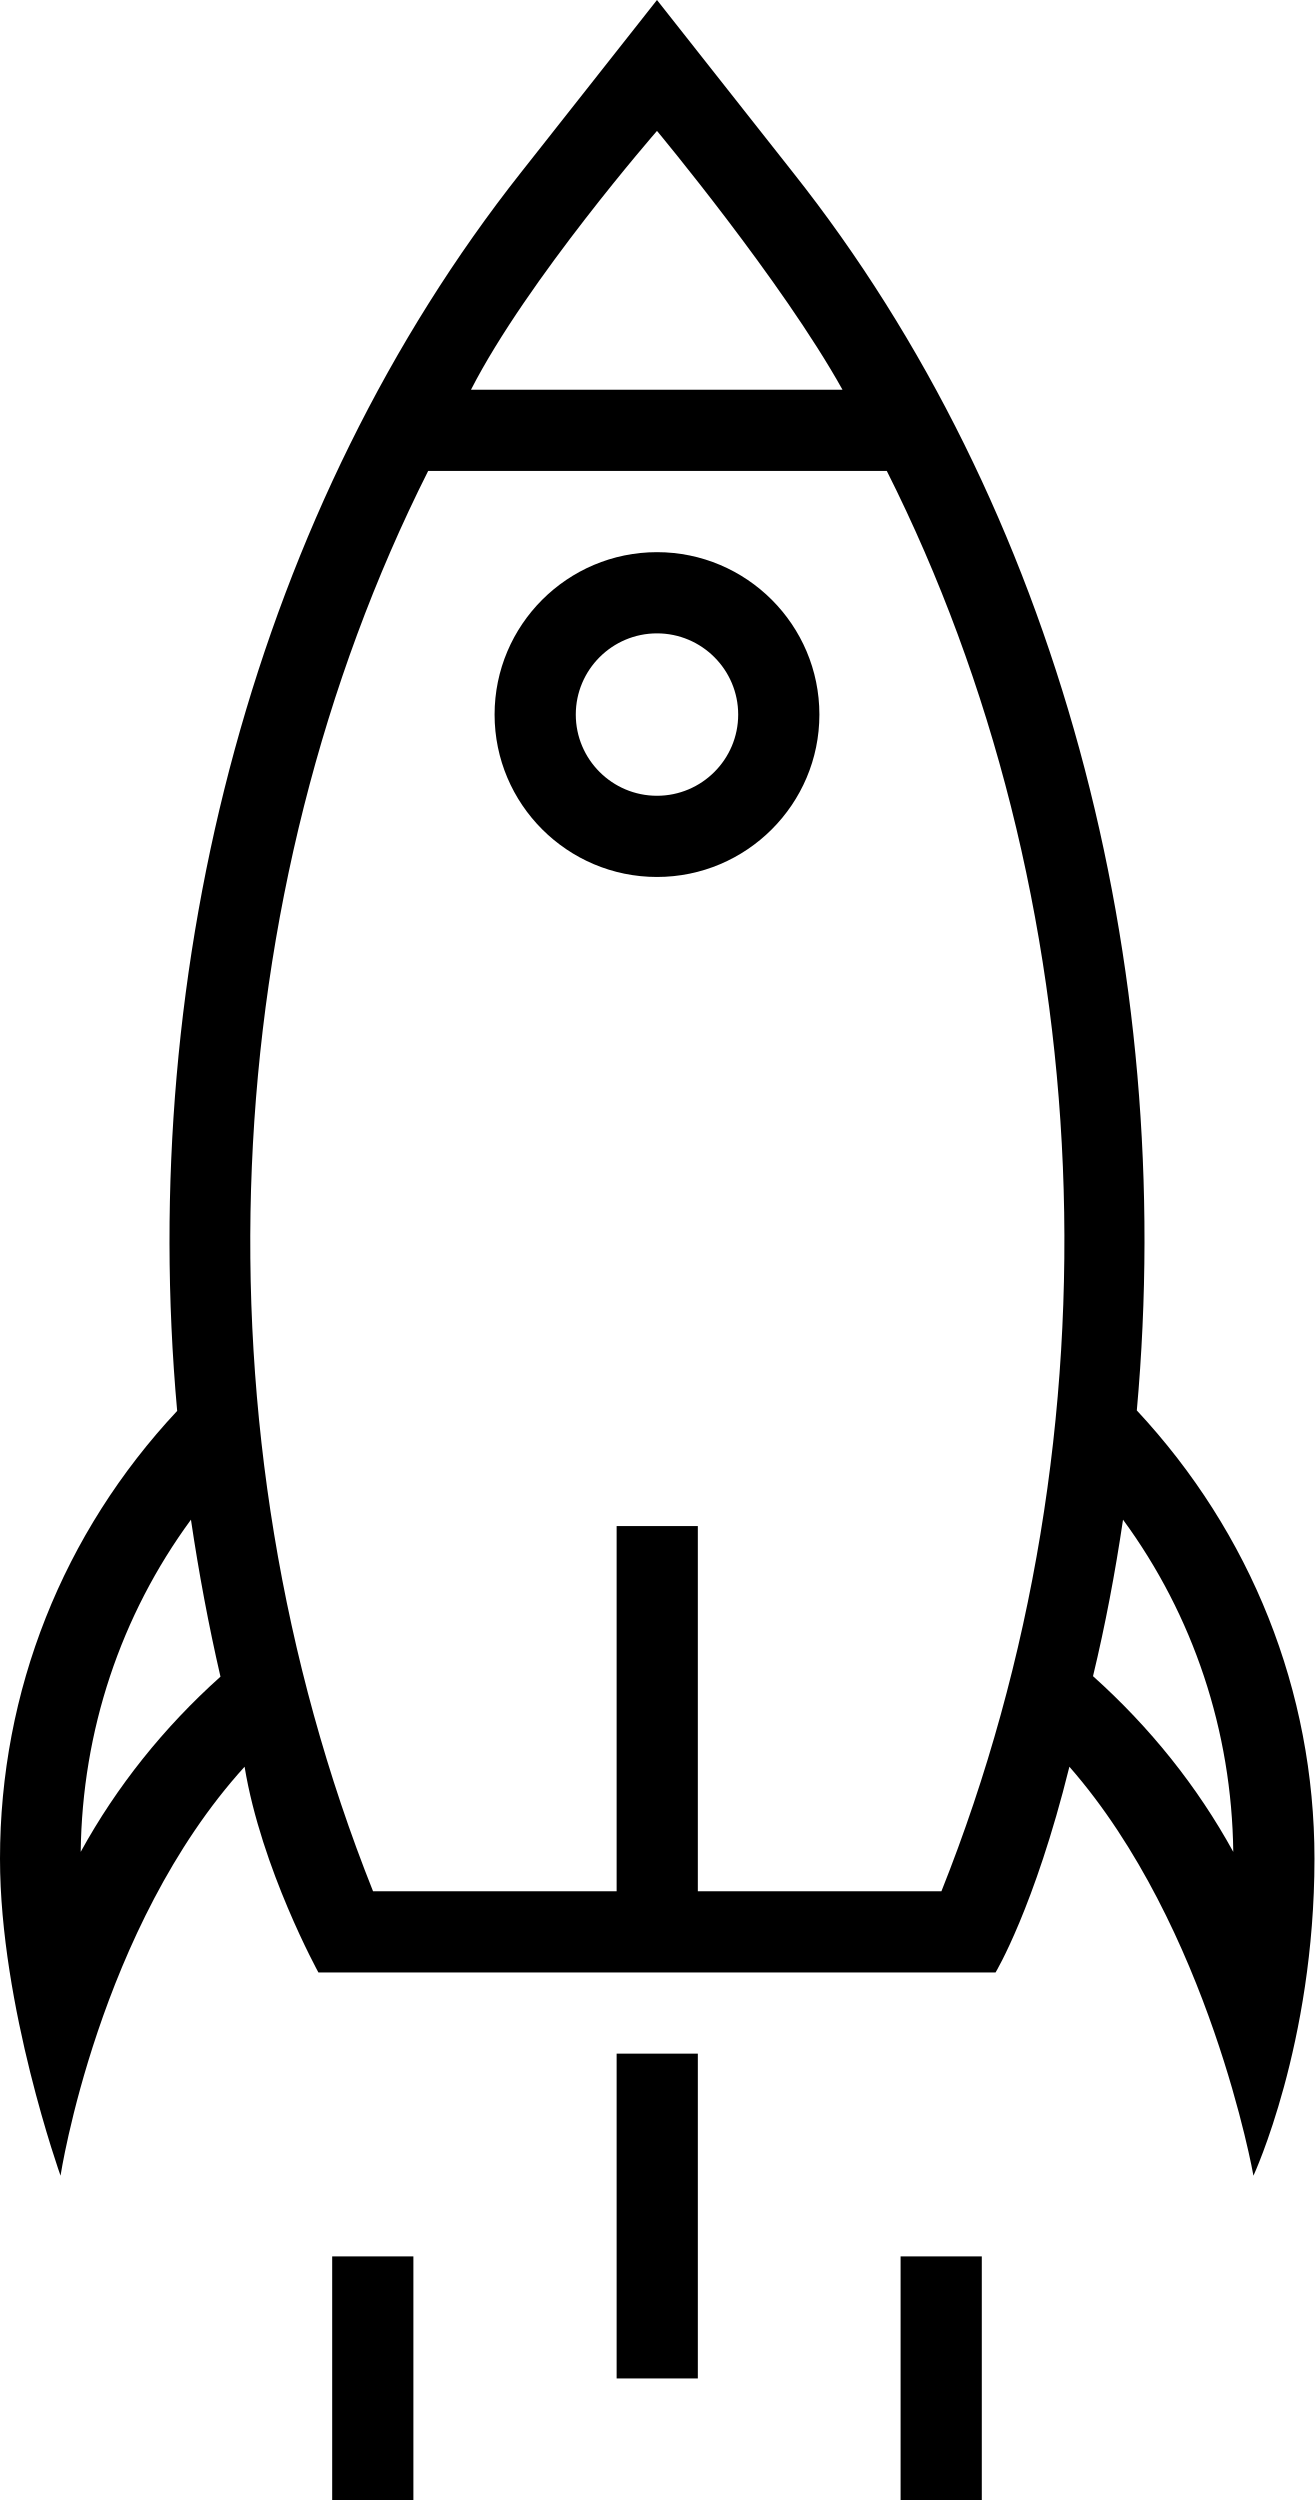
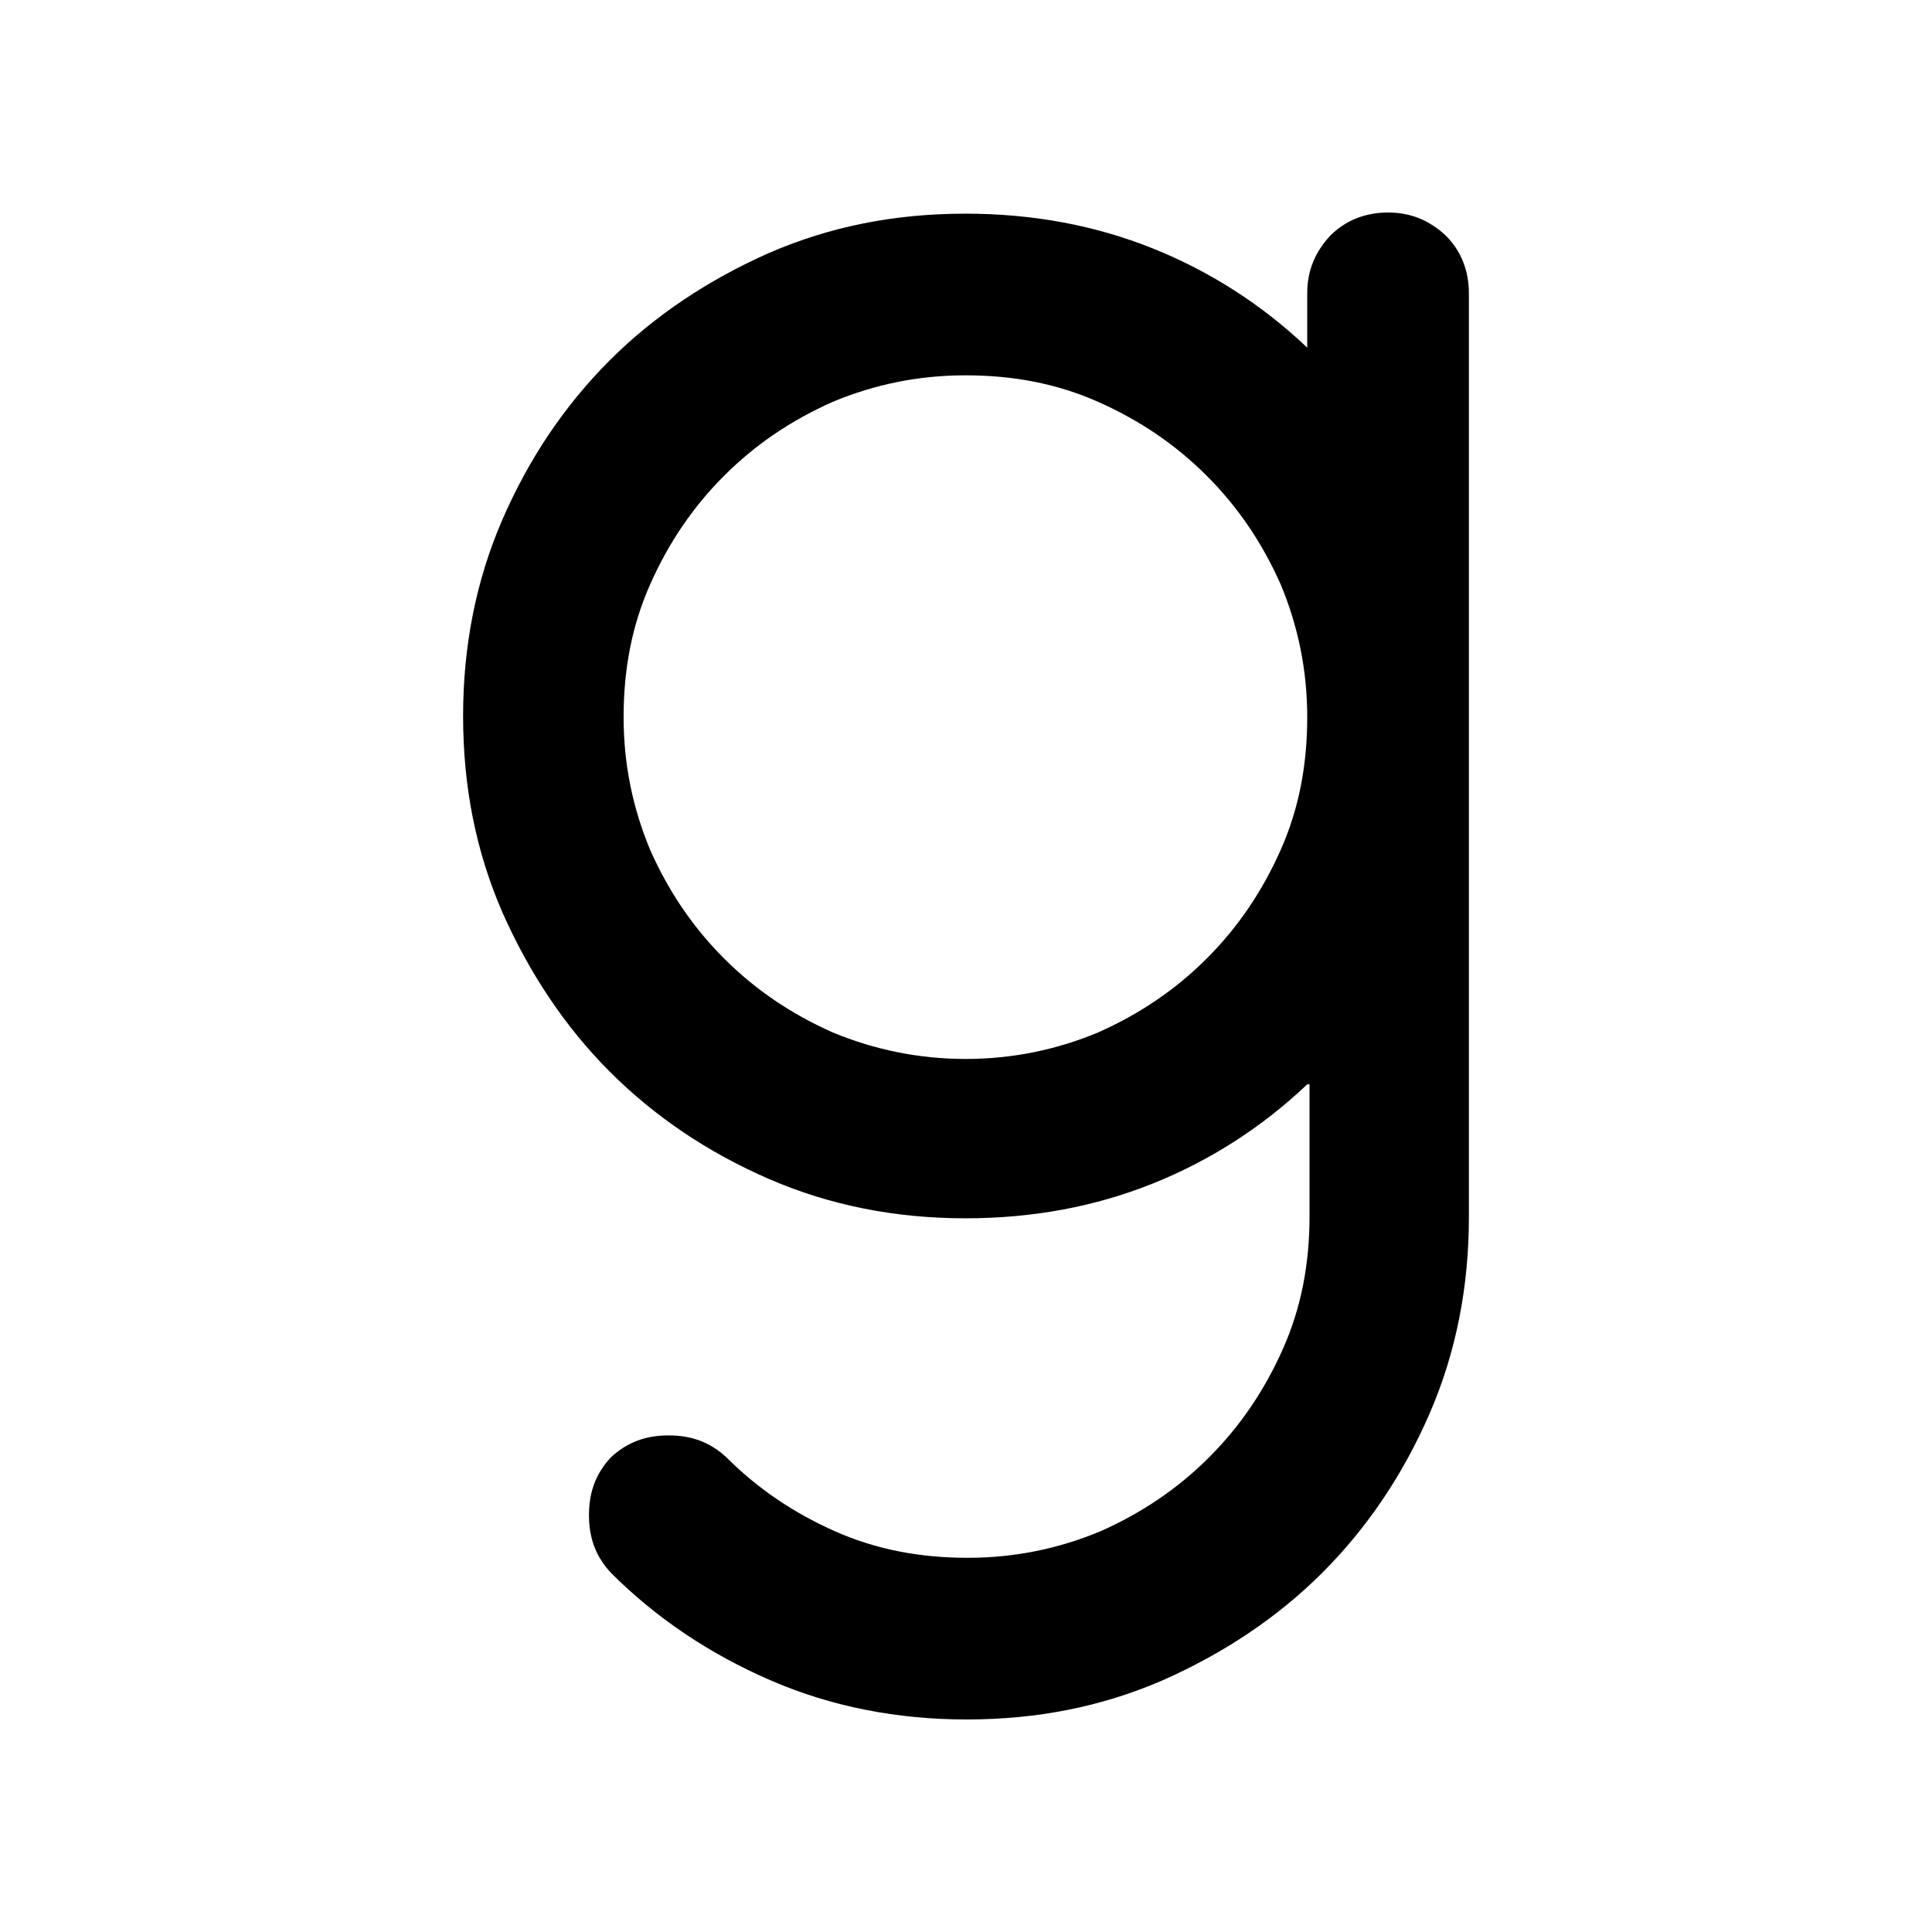
- <svg xmlns="http://www.w3.org/2000/svg" version="1.1" id="Layer_1" x="0px" y="0px" viewBox="0 0 267.1 508" style="enable-background:new 0 0 267.1 508;" xml:space="preserve">
-   <g>
-     <path d="M231,286.6c8.2-90.9-16-183.6-69.9-251.6L133.5,0l-27.6,35C52.1,103.1,27.8,195.8,36,286.7c-23.2,24.8-36,56.9-36,91   c0,30,12.3,64.4,12.3,64.4S20,391.7,49.7,359c3.4,20.7,15,41.8,15,41.8h137.6c0,0,7.9-13.1,15-41.8c28.5,32.6,37.4,83.1,37.4,83.1   s12.4-26.7,12.4-64.4C267.1,343.6,254.2,311.5,231,286.6z M16.4,376.3c0.3-24.6,8.1-48,22.4-67.5c1.6,10.8,3.6,21.5,6,31.9   C33.3,351,23.7,363,16.4,376.3z M133.5,26.6c0,0,25.4,30.5,37.7,52.6H95.7C107.1,56.9,133.5,26.6,133.5,26.6z M191.3,384.3h-49.5   v-74.2h-16.5v74.2H75.8C38.4,290.5,43.8,181.6,87,95.7h93.2C223.4,181.6,228.7,290.5,191.3,384.3z M222.1,340.6   c2.5-10.4,4.5-21,6.1-31.8c14.3,19.5,22.1,42.9,22.4,67.5C243.3,363,233.7,351,222.1,340.6z" />
-     <path d="M133.5,112.2c-18.2,0-33,14.8-33,33s14.8,33,33,33s33-14.8,33-33S151.7,112.2,133.5,112.2z M133.5,161.7   c-9.1,0-16.5-7.4-16.5-16.5s7.4-16.5,16.5-16.5s16.5,7.4,16.5,16.5S142.6,161.7,133.5,161.7z" />
-     <rect x="125.3" y="417.3" width="16.5" height="66" />
-     <rect x="183" y="458.5" width="16.5" height="49.5" />
-     <rect x="67.5" y="458.5" width="16.5" height="49.5" />
-   </g>
+ <svg xmlns="http://www.w3.org/2000/svg" viewBox="0 0 100 100" width="100" height="100">
+   <path transform="translate(23.432,-15.120) scale(0.5977)" d="M74,119.2c-3.9,3.7-8.4,6.6-13.4,8.6c-5,2-10.4,3-16.2,3c-6,0-11.7-1.1-17-3.4c-5.3-2.3-9.9-5.4-13.8-9.3   c-3.9-3.9-7-8.6-9.3-13.8c-2.3-5.3-3.4-10.9-3.4-17c0-6,1.1-11.7,3.4-17c2.3-5.3,5.4-9.9,9.3-13.8c3.9-3.9,8.6-7,13.8-9.3   c5.3-2.3,10.9-3.4,17-3.4c5.8,0,11.2,1,16.2,3c5,2,9.5,4.9,13.4,8.6v-4.7c0-2,0.7-3.6,2-5c1.3-1.3,3-2,5-2c2,0,3.6,0.7,5,2   c1.3,1.3,2,3,2,5v80c0,6-1.1,11.7-3.4,17c-2.3,5.3-5.4,9.9-9.3,13.8c-3.9,3.9-8.6,7-13.8,9.3c-5.3,2.3-10.9,3.4-17,3.4   c-6,0-11.7-1.1-17-3.4c-5.3-2.3-9.9-5.4-13.8-9.3c-1.3-1.4-1.9-3-1.9-5s0.6-3.6,1.9-5c1.4-1.3,3-1.9,5-1.9s3.6,0.6,5,1.9   c2.7,2.7,5.8,4.8,9.4,6.4c3.6,1.6,7.4,2.3,11.5,2.3c4.1,0,7.9-0.8,11.5-2.3c3.6-1.6,6.7-3.7,9.4-6.4c2.7-2.7,4.8-5.8,6.4-9.4   c1.6-3.6,2.3-7.4,2.3-11.5V119.2z M44.4,117c4.1,0,7.9-0.8,11.5-2.3c3.6-1.6,6.7-3.7,9.4-6.4c2.7-2.7,4.8-5.8,6.4-9.4   c1.6-3.6,2.3-7.4,2.3-11.5c0-4.1-0.8-7.9-2.3-11.5c-1.6-3.6-3.7-6.7-6.4-9.4c-2.7-2.7-5.8-4.8-9.4-6.4c-3.6-1.6-7.4-2.3-11.5-2.3   c-4.1,0-7.9,0.8-11.5,2.3c-3.6,1.6-6.7,3.7-9.4,6.4c-2.7,2.7-4.8,5.8-6.4,9.4c-1.6,3.6-2.3,7.4-2.3,11.5c0,4.1,0.8,7.9,2.3,11.5   c1.6,3.6,3.7,6.7,6.4,9.4c2.7,2.7,5.8,4.8,9.4,6.4C36.5,116.2,40.4,117,44.4,117z" />
</svg>
